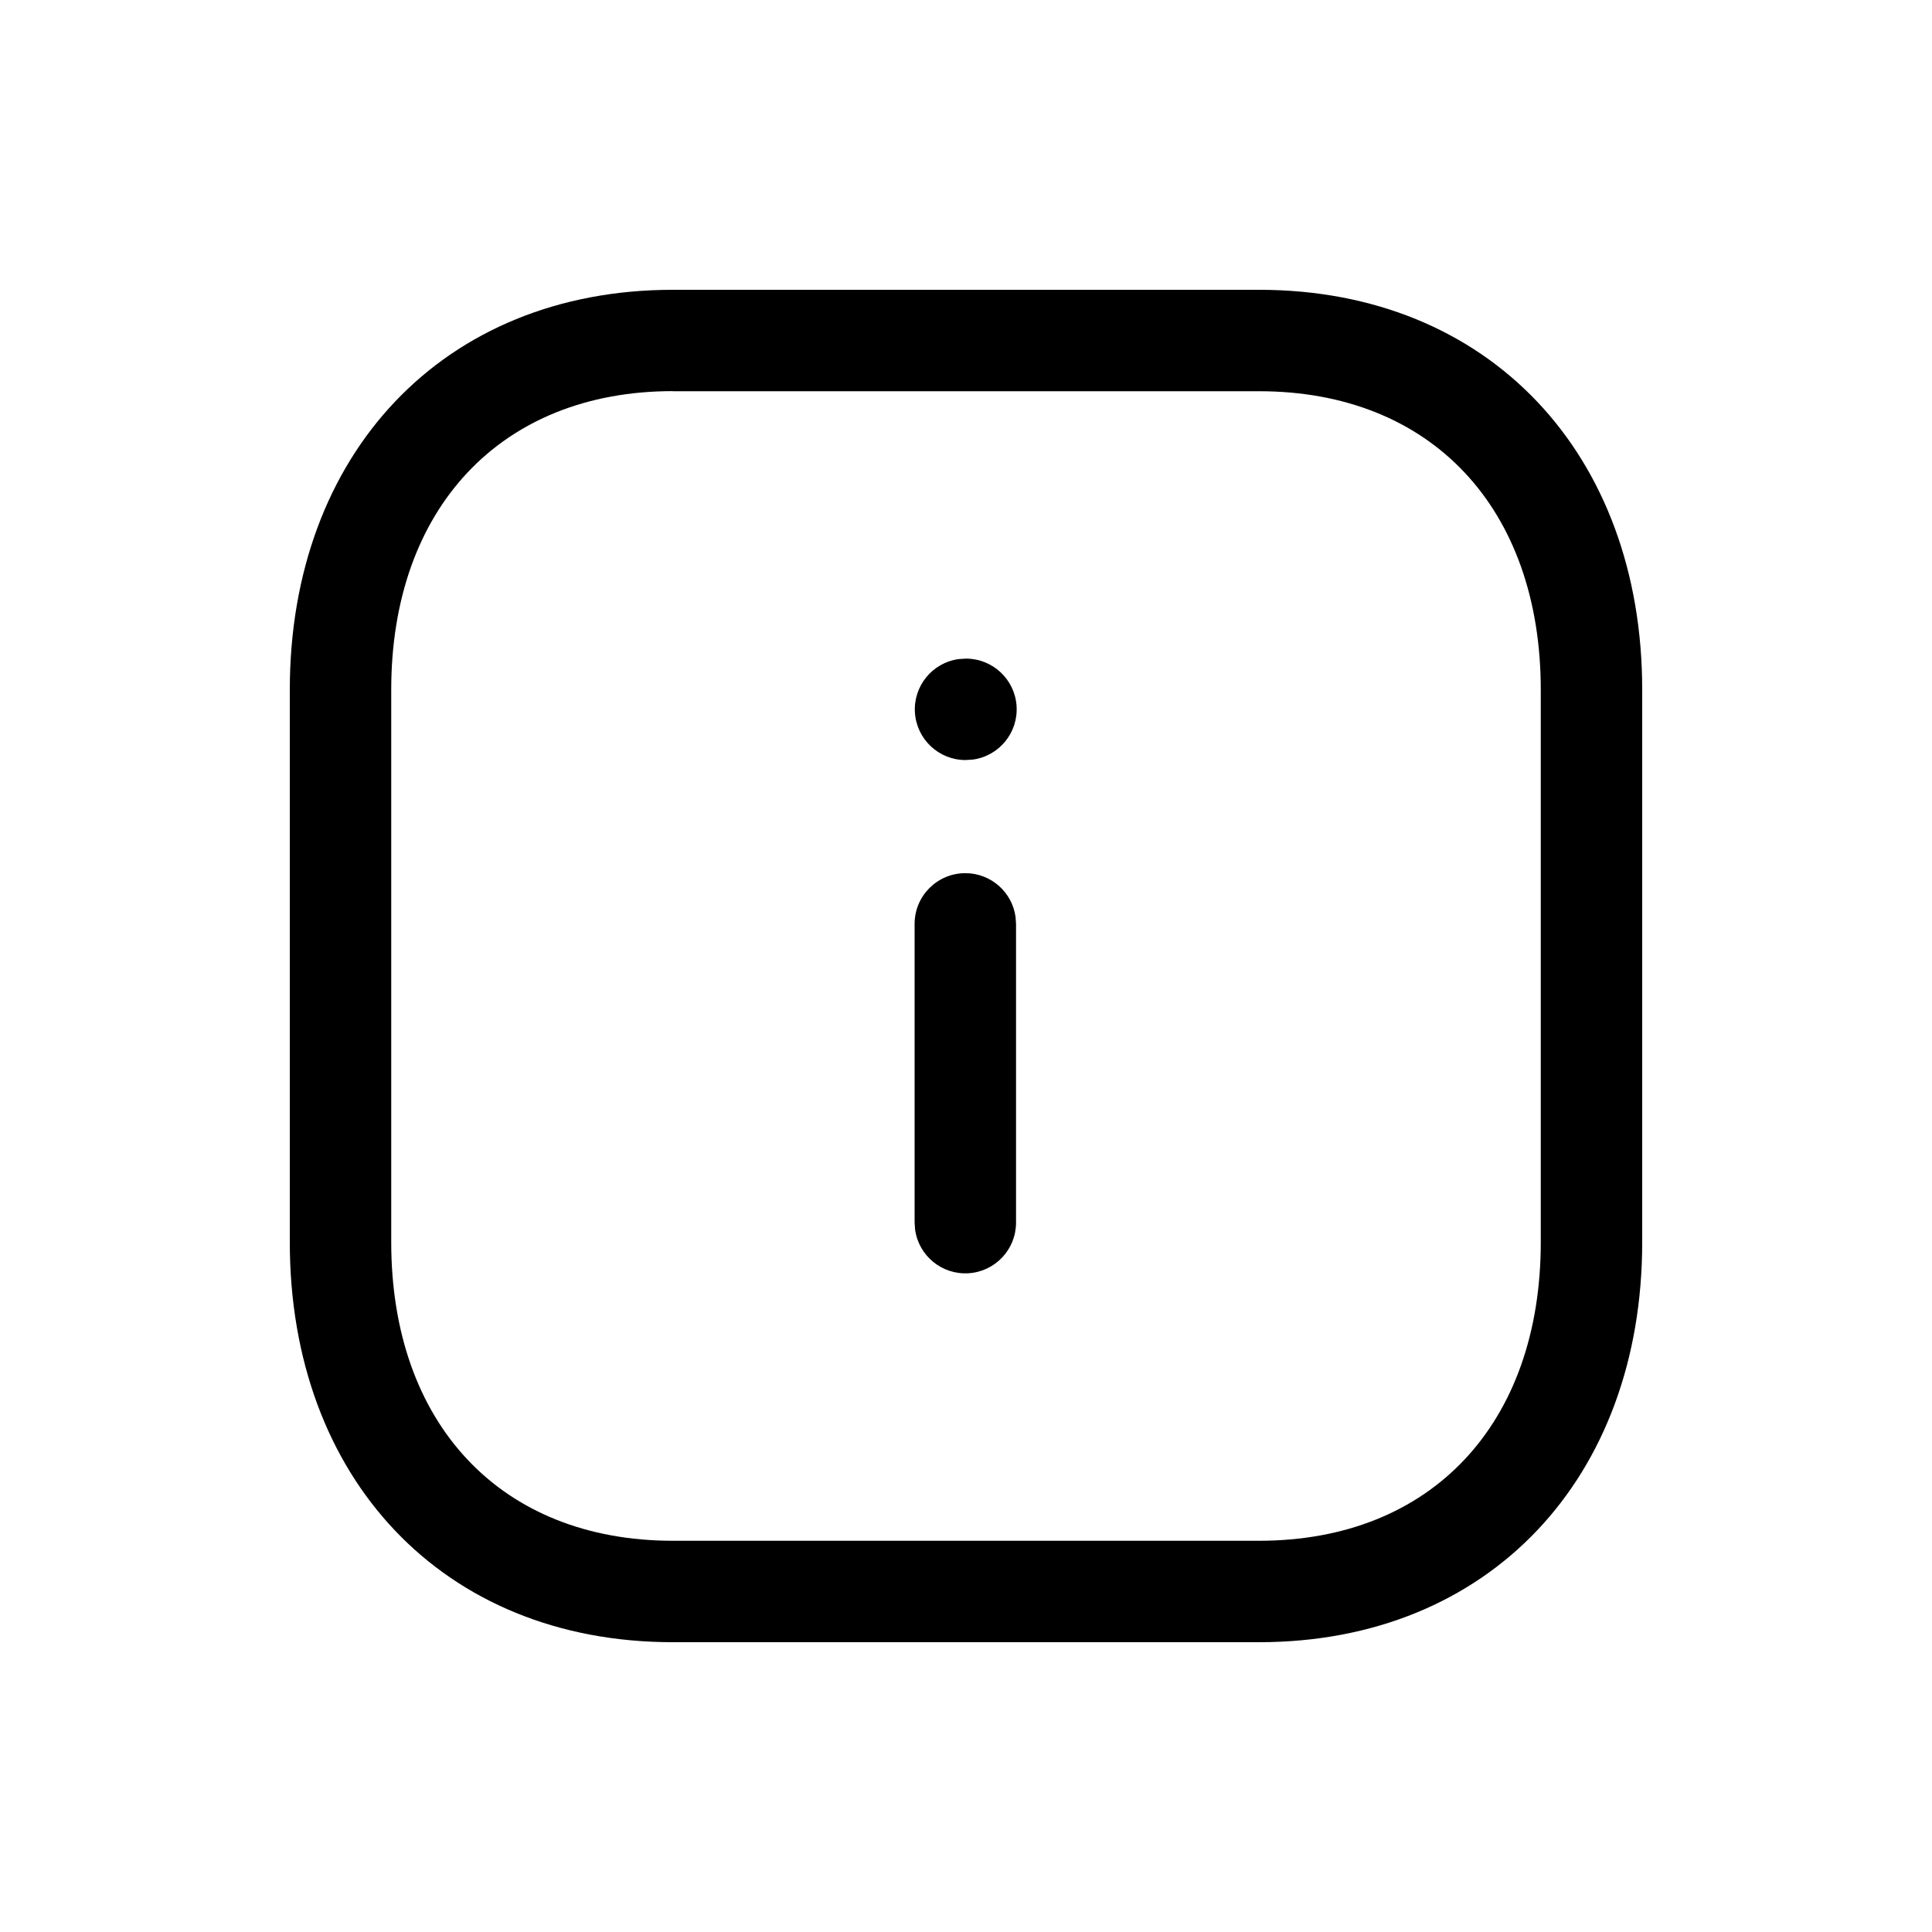
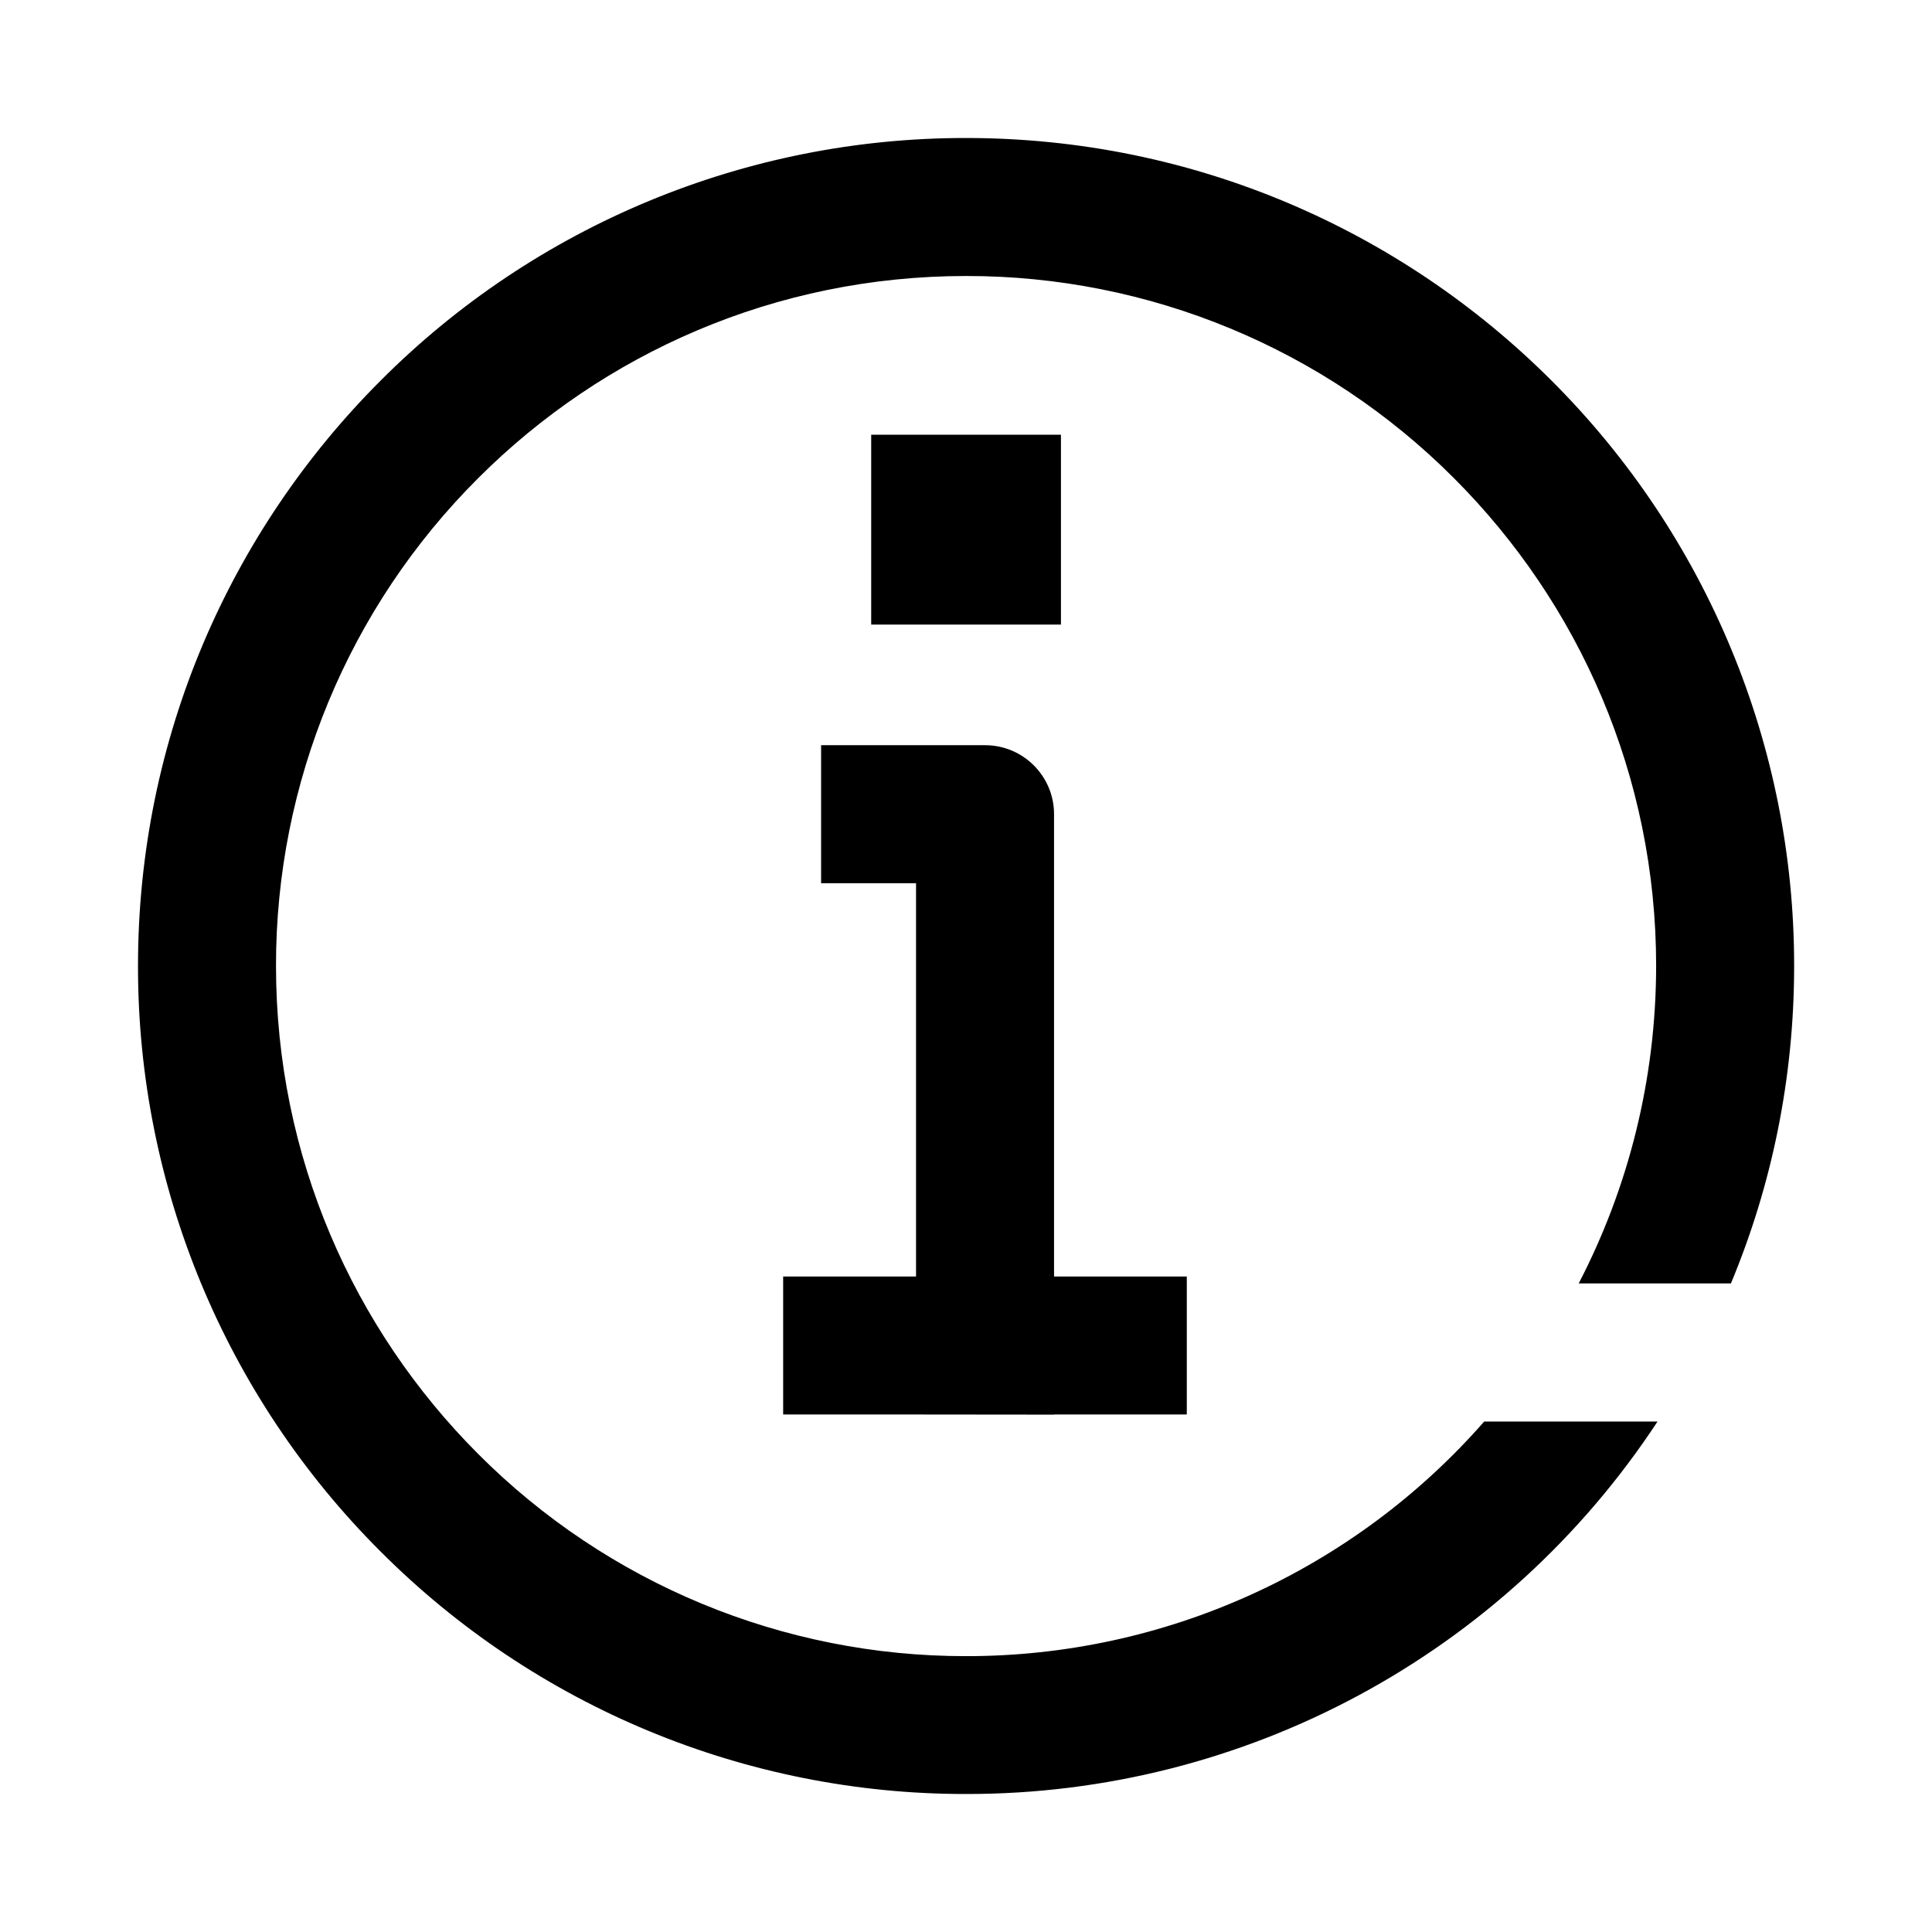
- <svg xmlns="http://www.w3.org/2000/svg" viewBox="0 0 20 20" fill="none">
-   <path fill-rule="evenodd" clip-rule="evenodd" d="M13.034 3H6.965C4.587 3 3 4.703 3 7.141v5.718C3 15.299 4.583 17 6.965 17h6.068C15.416 17 17 15.3 17 12.859V7.14C17 4.701 15.416 3 13.034 3ZM6.965 4.05h6.069c1.785 0 2.916 1.214 2.916 3.091v5.718c0 1.877-1.13 3.091-2.917 3.091H6.966c-1.786 0-2.916-1.214-2.916-3.091V7.14c0-1.874 1.134-3.091 2.915-3.091ZM10 6.818a.525.525 0 0 1 .072 1.045l-.079.005a.525.525 0 0 1-.07-1.045L10 6.818Zm-.007 2.221c.266 0 .486.198.52.454l.005.071v3.093a.525.525 0 0 1-1.045.072l-.005-.072V9.564c0-.29.235-.525.525-.525Z" fill="currentColor" />
+ <svg xmlns="http://www.w3.org/2000/svg" viewBox="0 0 14 14" fill="none">
+   <path d="M7 1c1.657 0 3.158.673 4.243 1.758A5.984 5.984 0 0 1 13.001 7c0 .815-.163 1.592-.458 2.3H11.44c.357-.688.56-1.47.561-2.3 0-1.38-.56-2.63-1.465-3.535A4.985 4.985 0 0 0 7 2c-1.38 0-2.63.56-3.535 1.465A4.983 4.983 0 0 0 2 7c0 1.38.56 2.63 1.465 3.536A4.984 4.984 0 0 0 7 12.001a4.985 4.985 0 0 0 3.755-1.7h1.256A5.985 5.985 0 0 1 7 13a5.984 5.984 0 0 1-4.243-1.758A5.985 5.985 0 0 1 1 7c0-1.657.673-3.157 1.758-4.242A5.983 5.983 0 0 1 7 1Zm.138 4.4a.5.5 0 0 1 .5.5v3.35H8.6v1h-.962v.001l-1-.001h-.963v-1h.963V6.4H5.95v-1h1.188Zm.55-.874H6.313V3.15h1.375v1.376Z" fill="currentColor" />
</svg>
